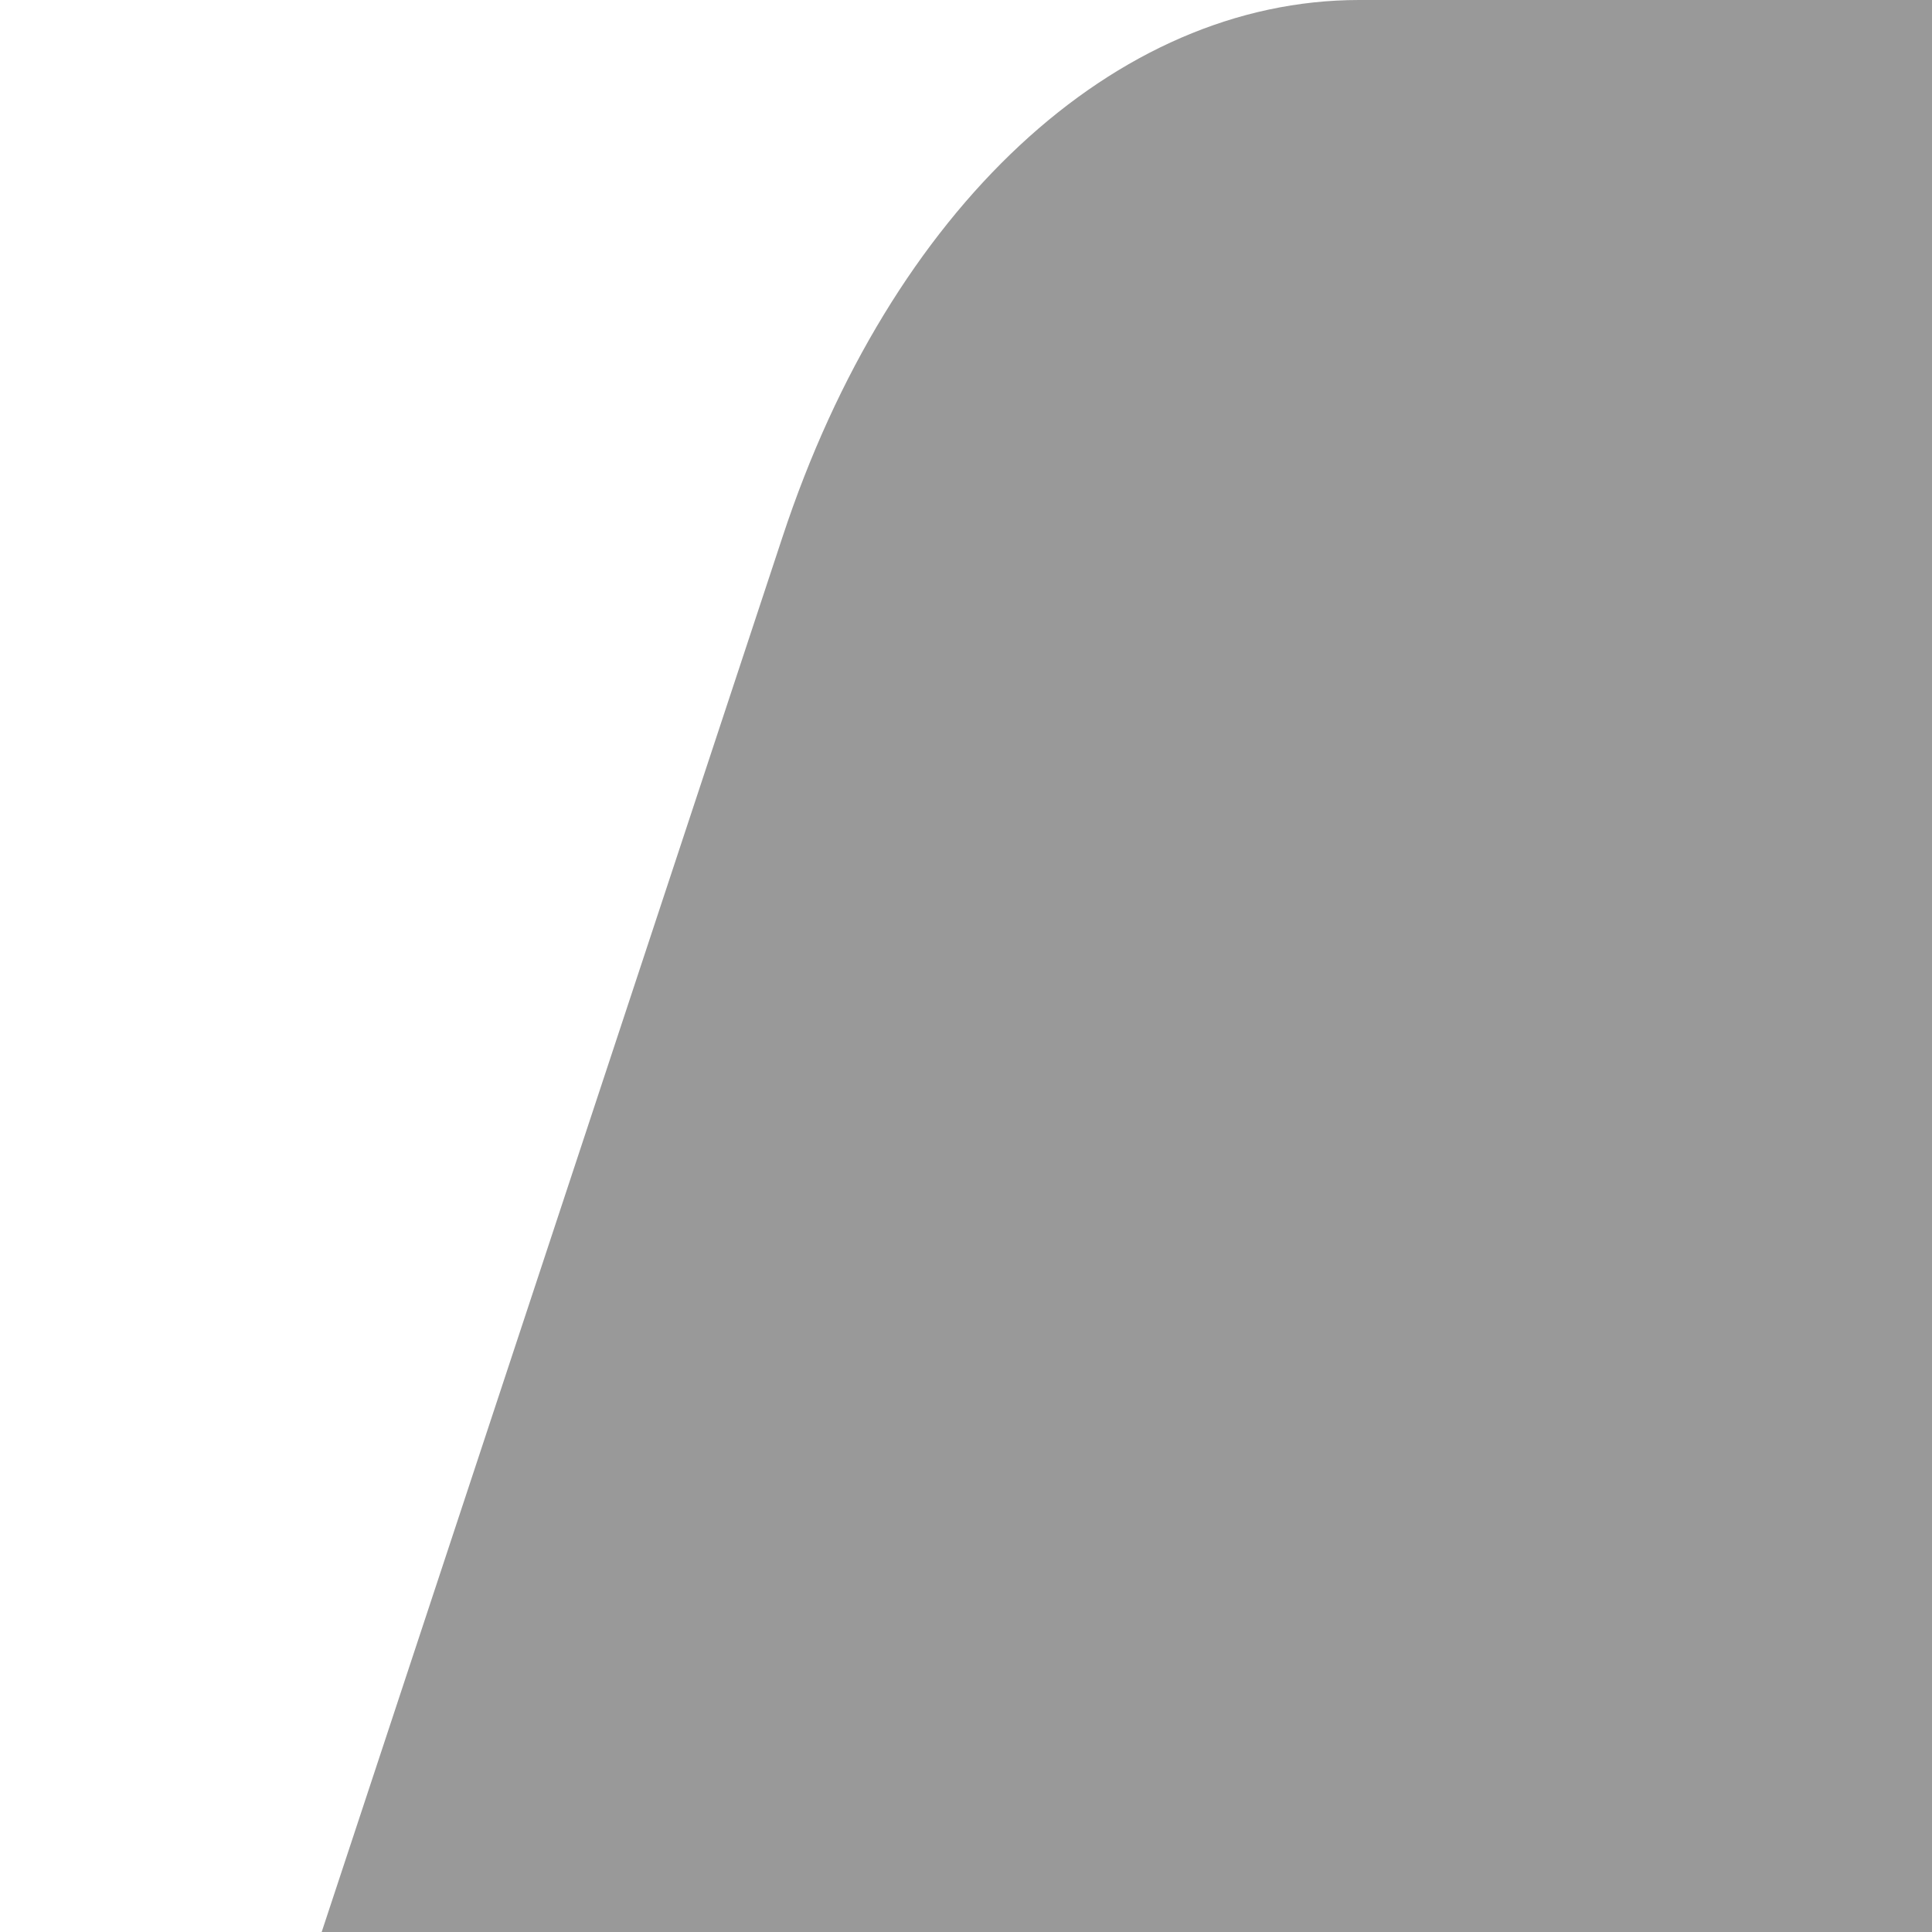
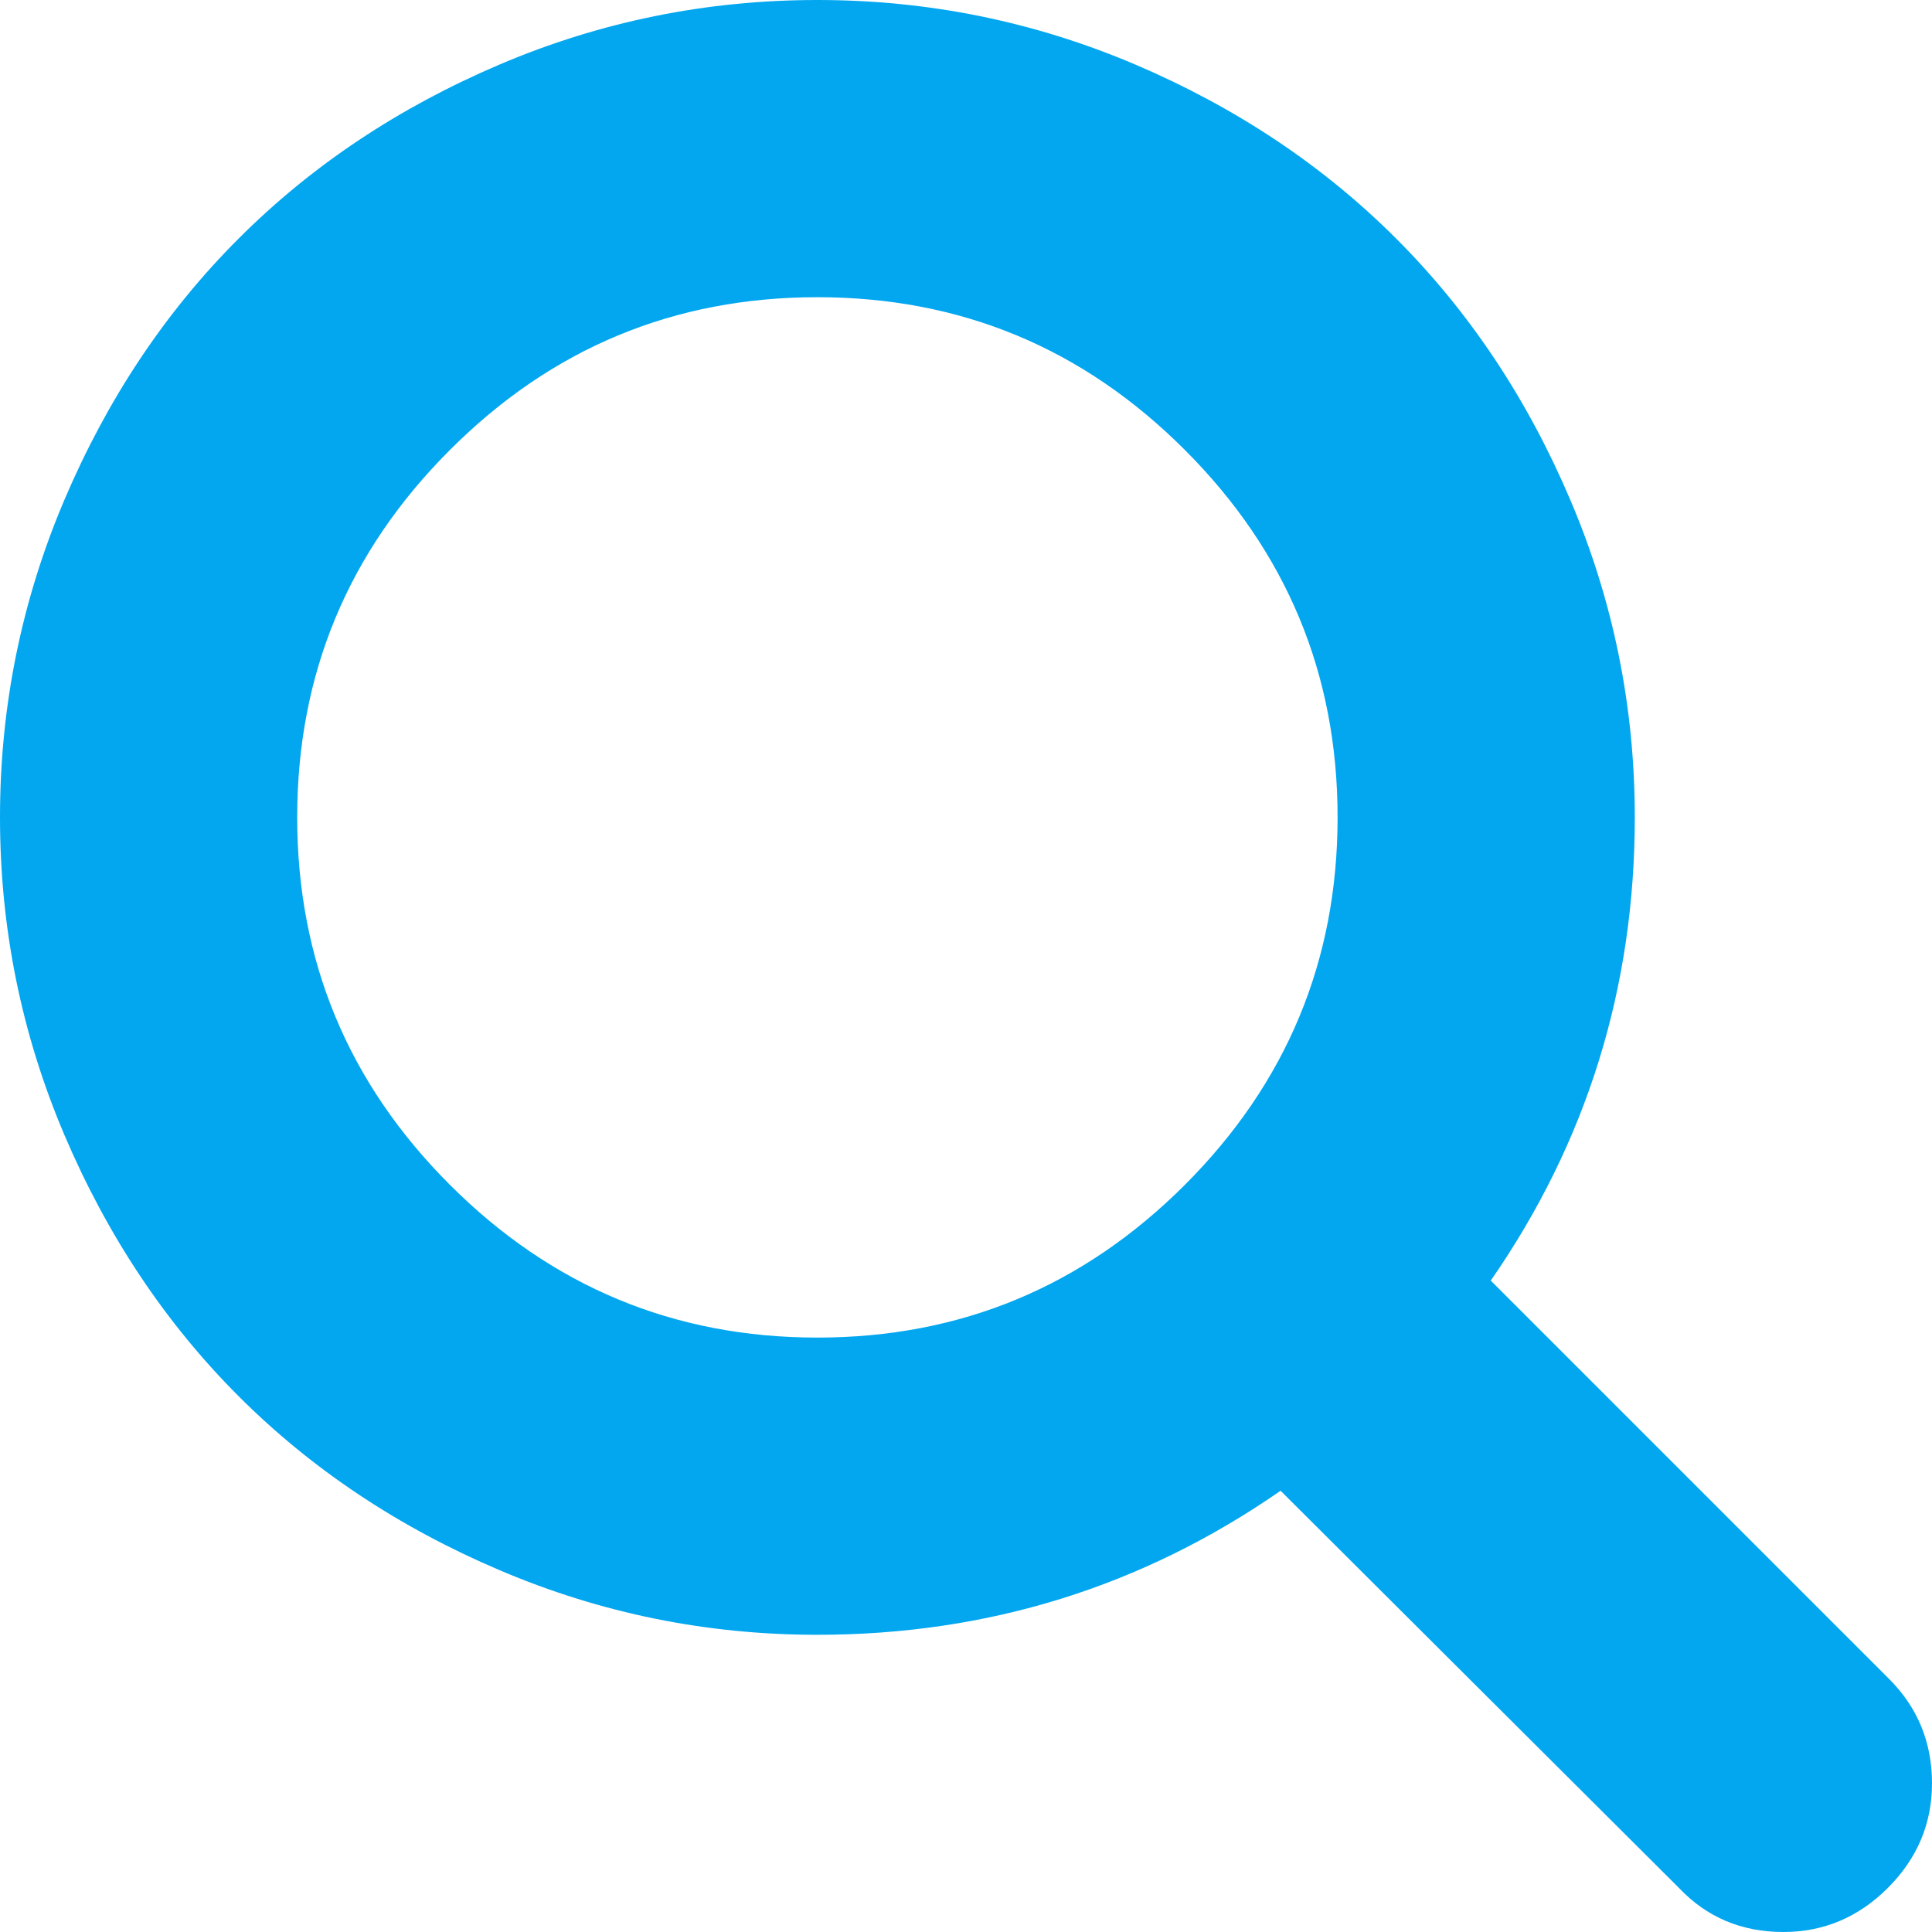
- <svg xmlns="http://www.w3.org/2000/svg" version="1.1" width="2px" height="2px">
-   <g transform="matrix(1 0 0 1 -963 -227 )">
-     <path d="M 0.81 0.556  L 0.333 2  L 2 2  L 2 0  L 1.407 0  C 1.154 0  0.922 0.216  0.81 0.556  Z " fill-rule="nonzero" fill="#999999" stroke="none" transform="matrix(1 0 0 1 963 227 )" />
+ <svg xmlns="http://www.w3.org/2000/svg" version="1.1" width="18px" height="18px">
+   <g transform="matrix(1 0 0 1 -350 -175 )">
+     <path d="M 11.039 11.039  C 11.987 10.091  12.462 8.95  12.462 7.615  C 12.462 6.281  11.987 5.14  11.039 4.192  C 10.091 3.243  8.95 2.769  7.615 2.769  C 6.281 2.769  5.14 3.243  4.192 4.192  C 3.243 5.14  2.769 6.281  2.769 7.615  C 2.769 8.95  3.243 10.091  4.192 11.039  C 5.14 11.987  6.281 12.462  7.615 12.462  C 8.95 12.462  10.091 11.987  11.039 11.039  Z M 17.6 15.642  C 17.867 15.909  18 16.233  18 16.615  C 18 16.99  17.863 17.315  17.589 17.589  C 17.315 17.863  16.99 18  16.615 18  C 16.226 18  15.901 17.863  15.642 17.589  L 11.931 13.889  C 10.641 14.784  9.202 15.231  7.615 15.231  C 6.584 15.231  5.598 15.031  4.657 14.63  C 3.716 14.23  2.904 13.689  2.223 13.008  C 1.541 12.326  1.001 11.515  0.6 10.574  C 0.2 9.633  0 8.647  0 7.615  C 0 6.584  0.2 5.598  0.6 4.657  C 1.001 3.716  1.541 2.904  2.223 2.223  C 2.904 1.541  3.716 1.001  4.657 0.6  C 5.598 0.2  6.584 0  7.615 0  C 8.647 0  9.633 0.2  10.574 0.6  C 11.515 1.001  12.326 1.541  13.008 2.223  C 13.689 2.904  14.23 3.716  14.63 4.657  C 15.031 5.598  15.231 6.584  15.231 7.615  C 15.231 9.202  14.784 10.641  13.889 11.931  L 17.6 15.642  Z " fill-rule="nonzero" fill="#02a7f0" stroke="none" transform="matrix(1 0 0 1 350 175 )" />
  </g>
</svg>
